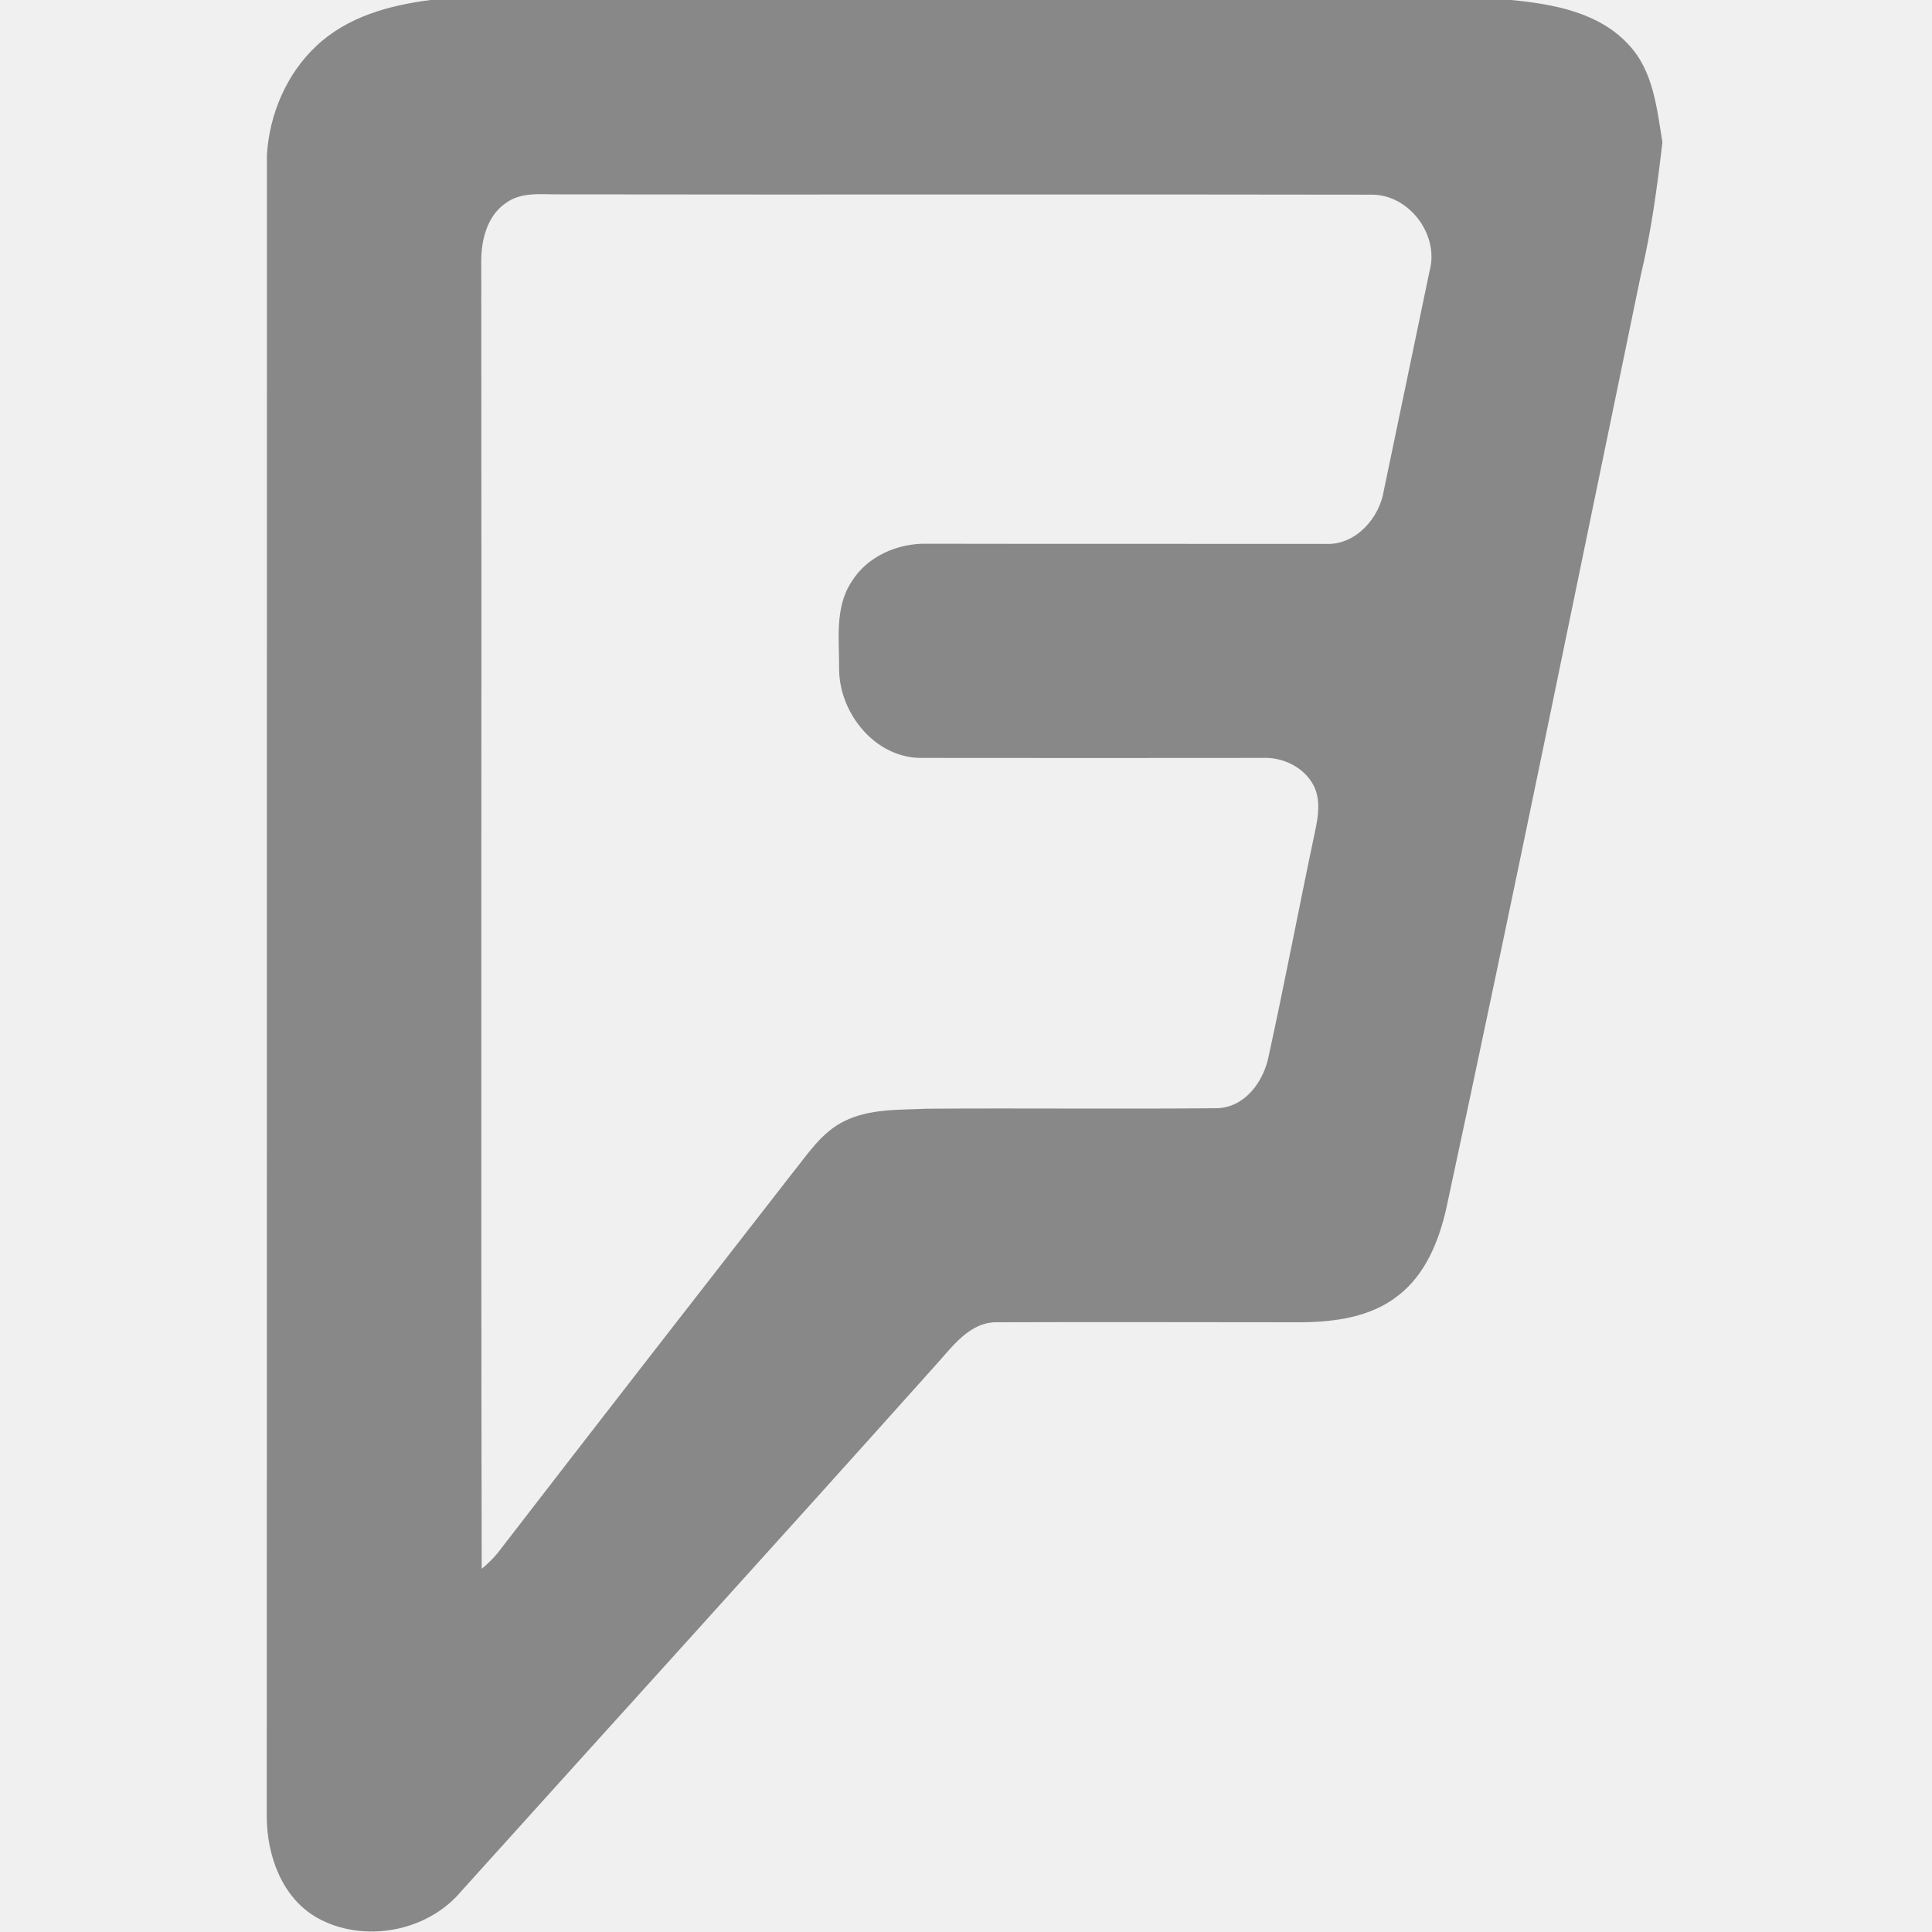
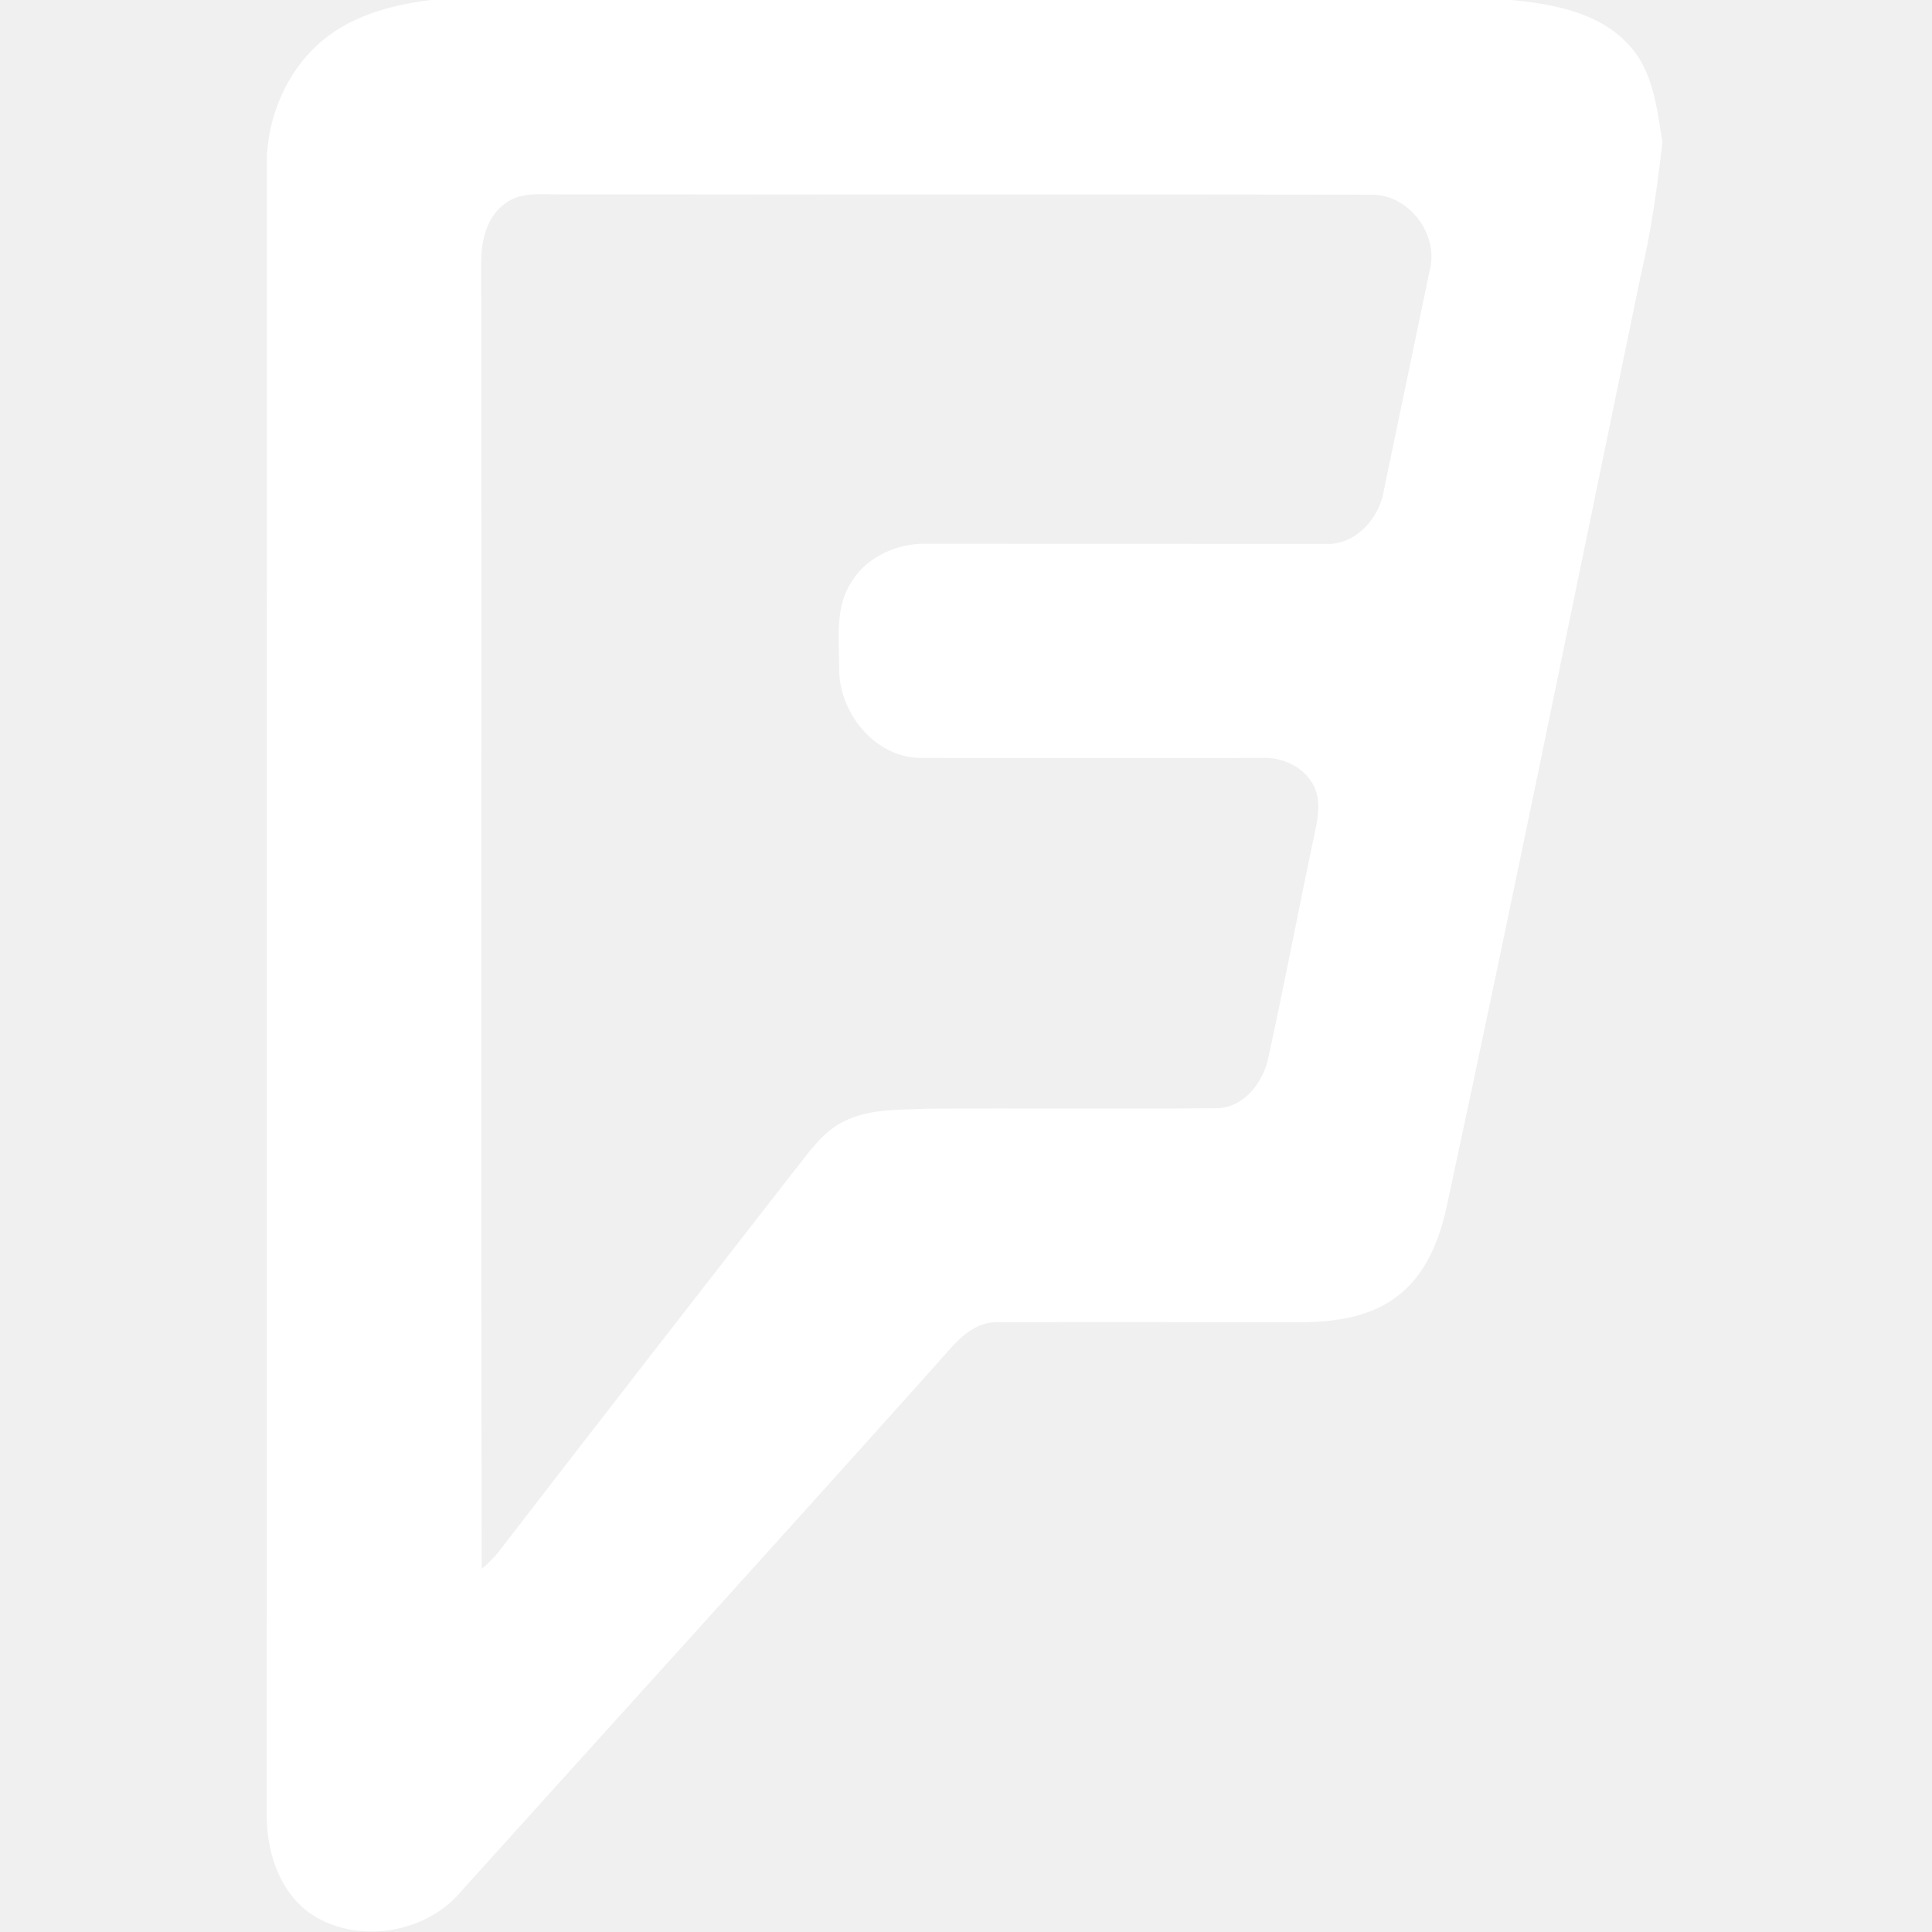
<svg xmlns="http://www.w3.org/2000/svg" width="300pt" height="300pt" viewBox="0 0 300 300" version="1.1">
-   <g id="#787878ff">
-     <path fill="#888888" opacity="1.00" d=" M 66.90 0.00 L 234.64 0.00 C 241.16 0.62 248.32 1.91 252.94 6.99 C 256.75 11.07 257.27 16.83 258.14 22.08 C 257.33 29.02 256.41 35.94 254.78 42.74 C 244.77 91.05 234.97 139.41 224.58 187.64 C 223.44 192.69 221.36 197.88 217.14 201.15 C 212.90 204.53 207.29 205.28 202.03 205.32 C 186.36 205.32 170.69 205.26 155.02 205.32 C 150.54 205.15 147.83 209.22 145.13 212.15 C 120.74 239.41 96.13 266.47 71.64 293.65 C 66.36 299.99 56.44 301.81 49.26 297.80 C 43.76 294.70 41.43 288.08 41.42 282.06 C 41.46 196.04 41.42 110.01 41.45 23.99 C 41.84 17.72 44.50 11.46 49.12 7.14 C 53.91 2.60 60.51 0.79 66.90 0.00 M 78.54 31.53 C 75.54 33.58 74.66 37.51 74.73 40.93 C 74.81 108.49 74.66 176.04 74.80 243.60 C 75.71 242.86 76.53 242.05 77.27 241.16 C 92.48 221.43 107.78 201.76 123.09 182.10 C 125.46 179.17 127.60 175.79 131.11 174.09 C 135.08 172.12 139.62 172.37 143.93 172.16 C 158.99 172.05 174.05 172.23 189.11 172.08 C 193.41 171.88 196.26 167.85 197.01 163.94 C 199.55 152.31 201.76 140.61 204.23 128.96 C 204.71 126.70 205.07 124.21 204.02 122.05 C 202.54 119.12 199.15 117.51 195.94 117.69 C 178.27 117.71 160.59 117.71 142.91 117.69 C 135.85 117.61 130.38 110.78 130.30 104.01 C 130.34 99.43 129.56 94.36 132.24 90.32 C 134.67 86.36 139.43 84.32 143.97 84.43 C 164.64 84.47 185.31 84.43 205.98 84.46 C 210.55 84.62 214.24 80.40 214.89 76.11 C 217.24 64.77 219.64 53.43 221.98 42.09 C 223.52 36.51 218.89 30.28 213.10 30.23 C 171.06 30.15 129.02 30.25 86.98 30.18 C 84.15 30.22 80.97 29.73 78.54 31.53 Z" />
+   <g>
+     <path fill="#fff" opacity="1.00" d=" M 66.90 0.00 L 234.64 0.00 C 241.16 0.62 248.32 1.91 252.94 6.99 C 256.75 11.07 257.27 16.83 258.14 22.08 C 257.33 29.02 256.41 35.94 254.78 42.74 C 244.77 91.05 234.97 139.41 224.58 187.64 C 223.44 192.69 221.36 197.88 217.14 201.15 C 212.90 204.53 207.29 205.28 202.03 205.32 C 186.36 205.32 170.69 205.26 155.02 205.32 C 150.54 205.15 147.83 209.22 145.13 212.15 C 120.74 239.41 96.13 266.47 71.64 293.65 C 66.36 299.99 56.44 301.81 49.26 297.80 C 43.76 294.70 41.43 288.08 41.42 282.06 C 41.46 196.04 41.42 110.01 41.45 23.99 C 41.84 17.72 44.50 11.46 49.12 7.14 C 53.91 2.60 60.51 0.79 66.90 0.00 M 78.54 31.53 C 75.54 33.58 74.66 37.51 74.73 40.93 C 74.81 108.49 74.66 176.04 74.80 243.60 C 75.71 242.86 76.53 242.05 77.27 241.16 C 92.48 221.43 107.78 201.76 123.09 182.10 C 125.46 179.17 127.60 175.79 131.11 174.09 C 135.08 172.12 139.62 172.37 143.93 172.16 C 158.99 172.05 174.05 172.23 189.11 172.08 C 193.41 171.88 196.26 167.85 197.01 163.94 C 199.55 152.31 201.76 140.61 204.23 128.96 C 204.71 126.70 205.07 124.21 204.02 122.05 C 202.54 119.12 199.15 117.51 195.94 117.69 C 178.27 117.71 160.59 117.71 142.91 117.69 C 135.85 117.61 130.38 110.78 130.30 104.01 C 130.34 99.43 129.56 94.36 132.24 90.32 C 134.67 86.36 139.43 84.32 143.97 84.43 C 164.64 84.47 185.31 84.43 205.98 84.46 C 210.55 84.62 214.24 80.40 214.89 76.11 C 217.24 64.77 219.64 53.43 221.98 42.09 C 223.52 36.51 218.89 30.28 213.10 30.23 C 171.06 30.15 129.02 30.25 86.98 30.18 C 84.15 30.22 80.97 29.73 78.54 31.53 Z" />
  </g>
</svg>
